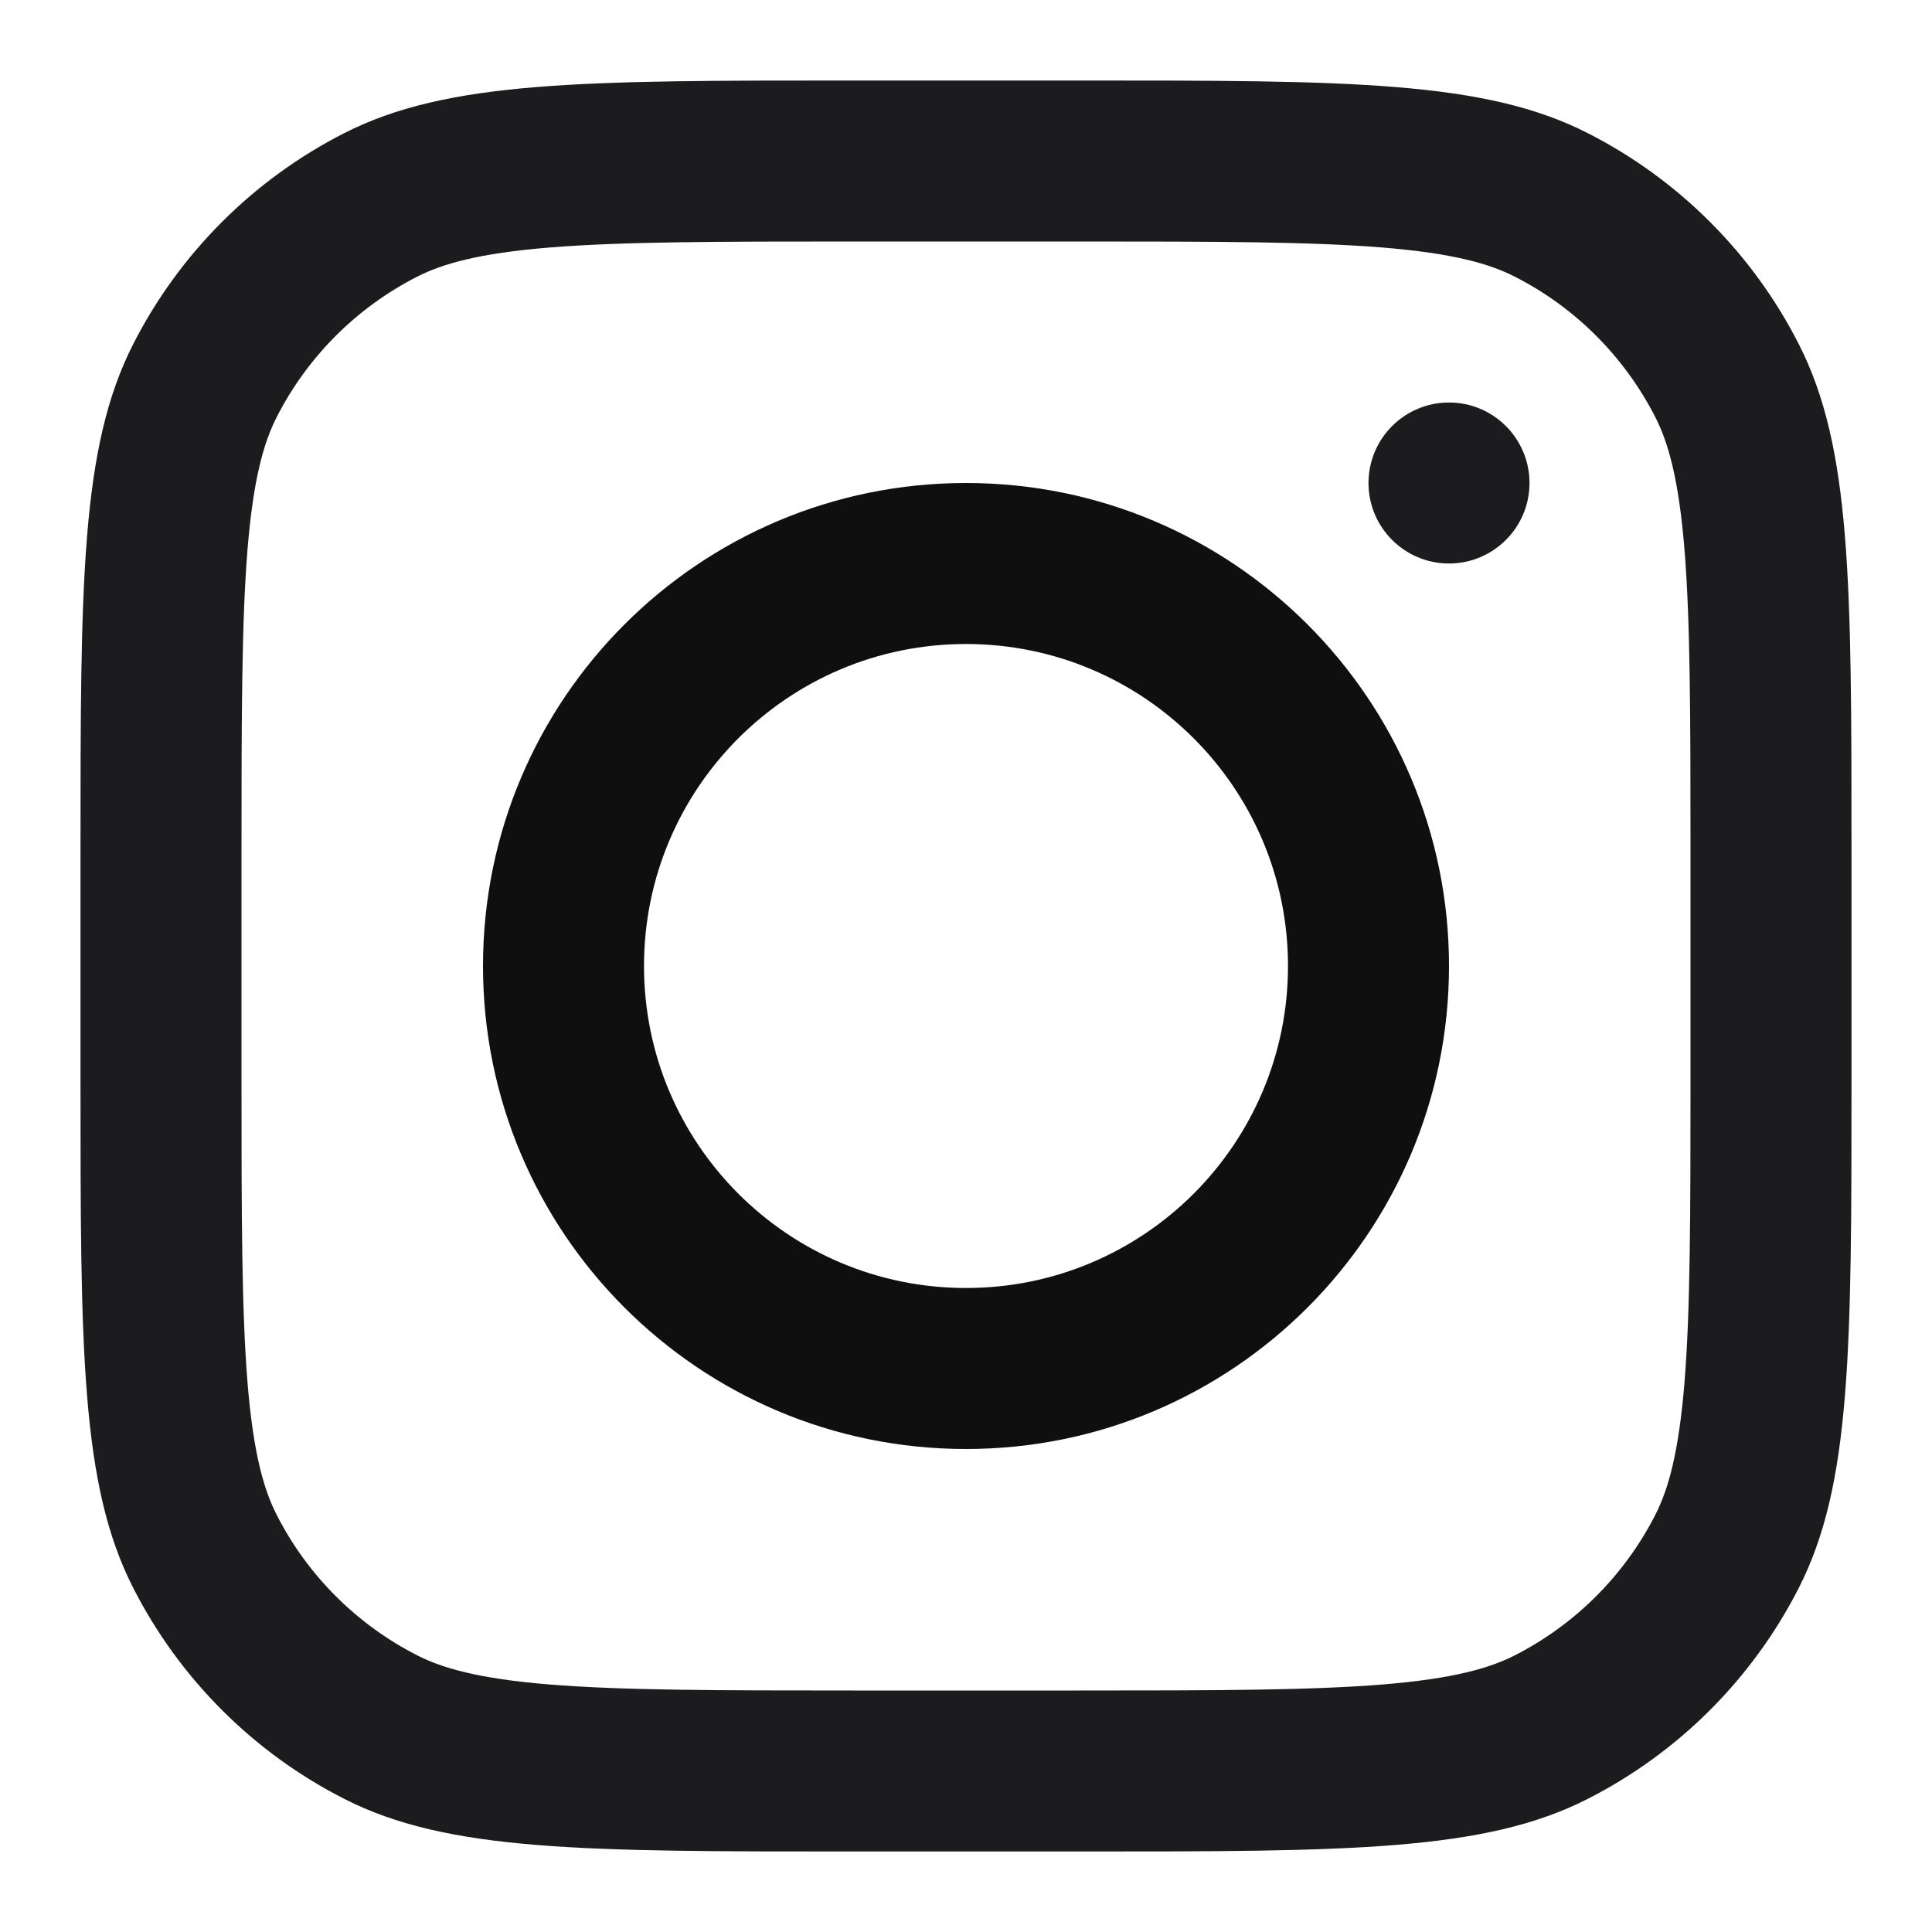
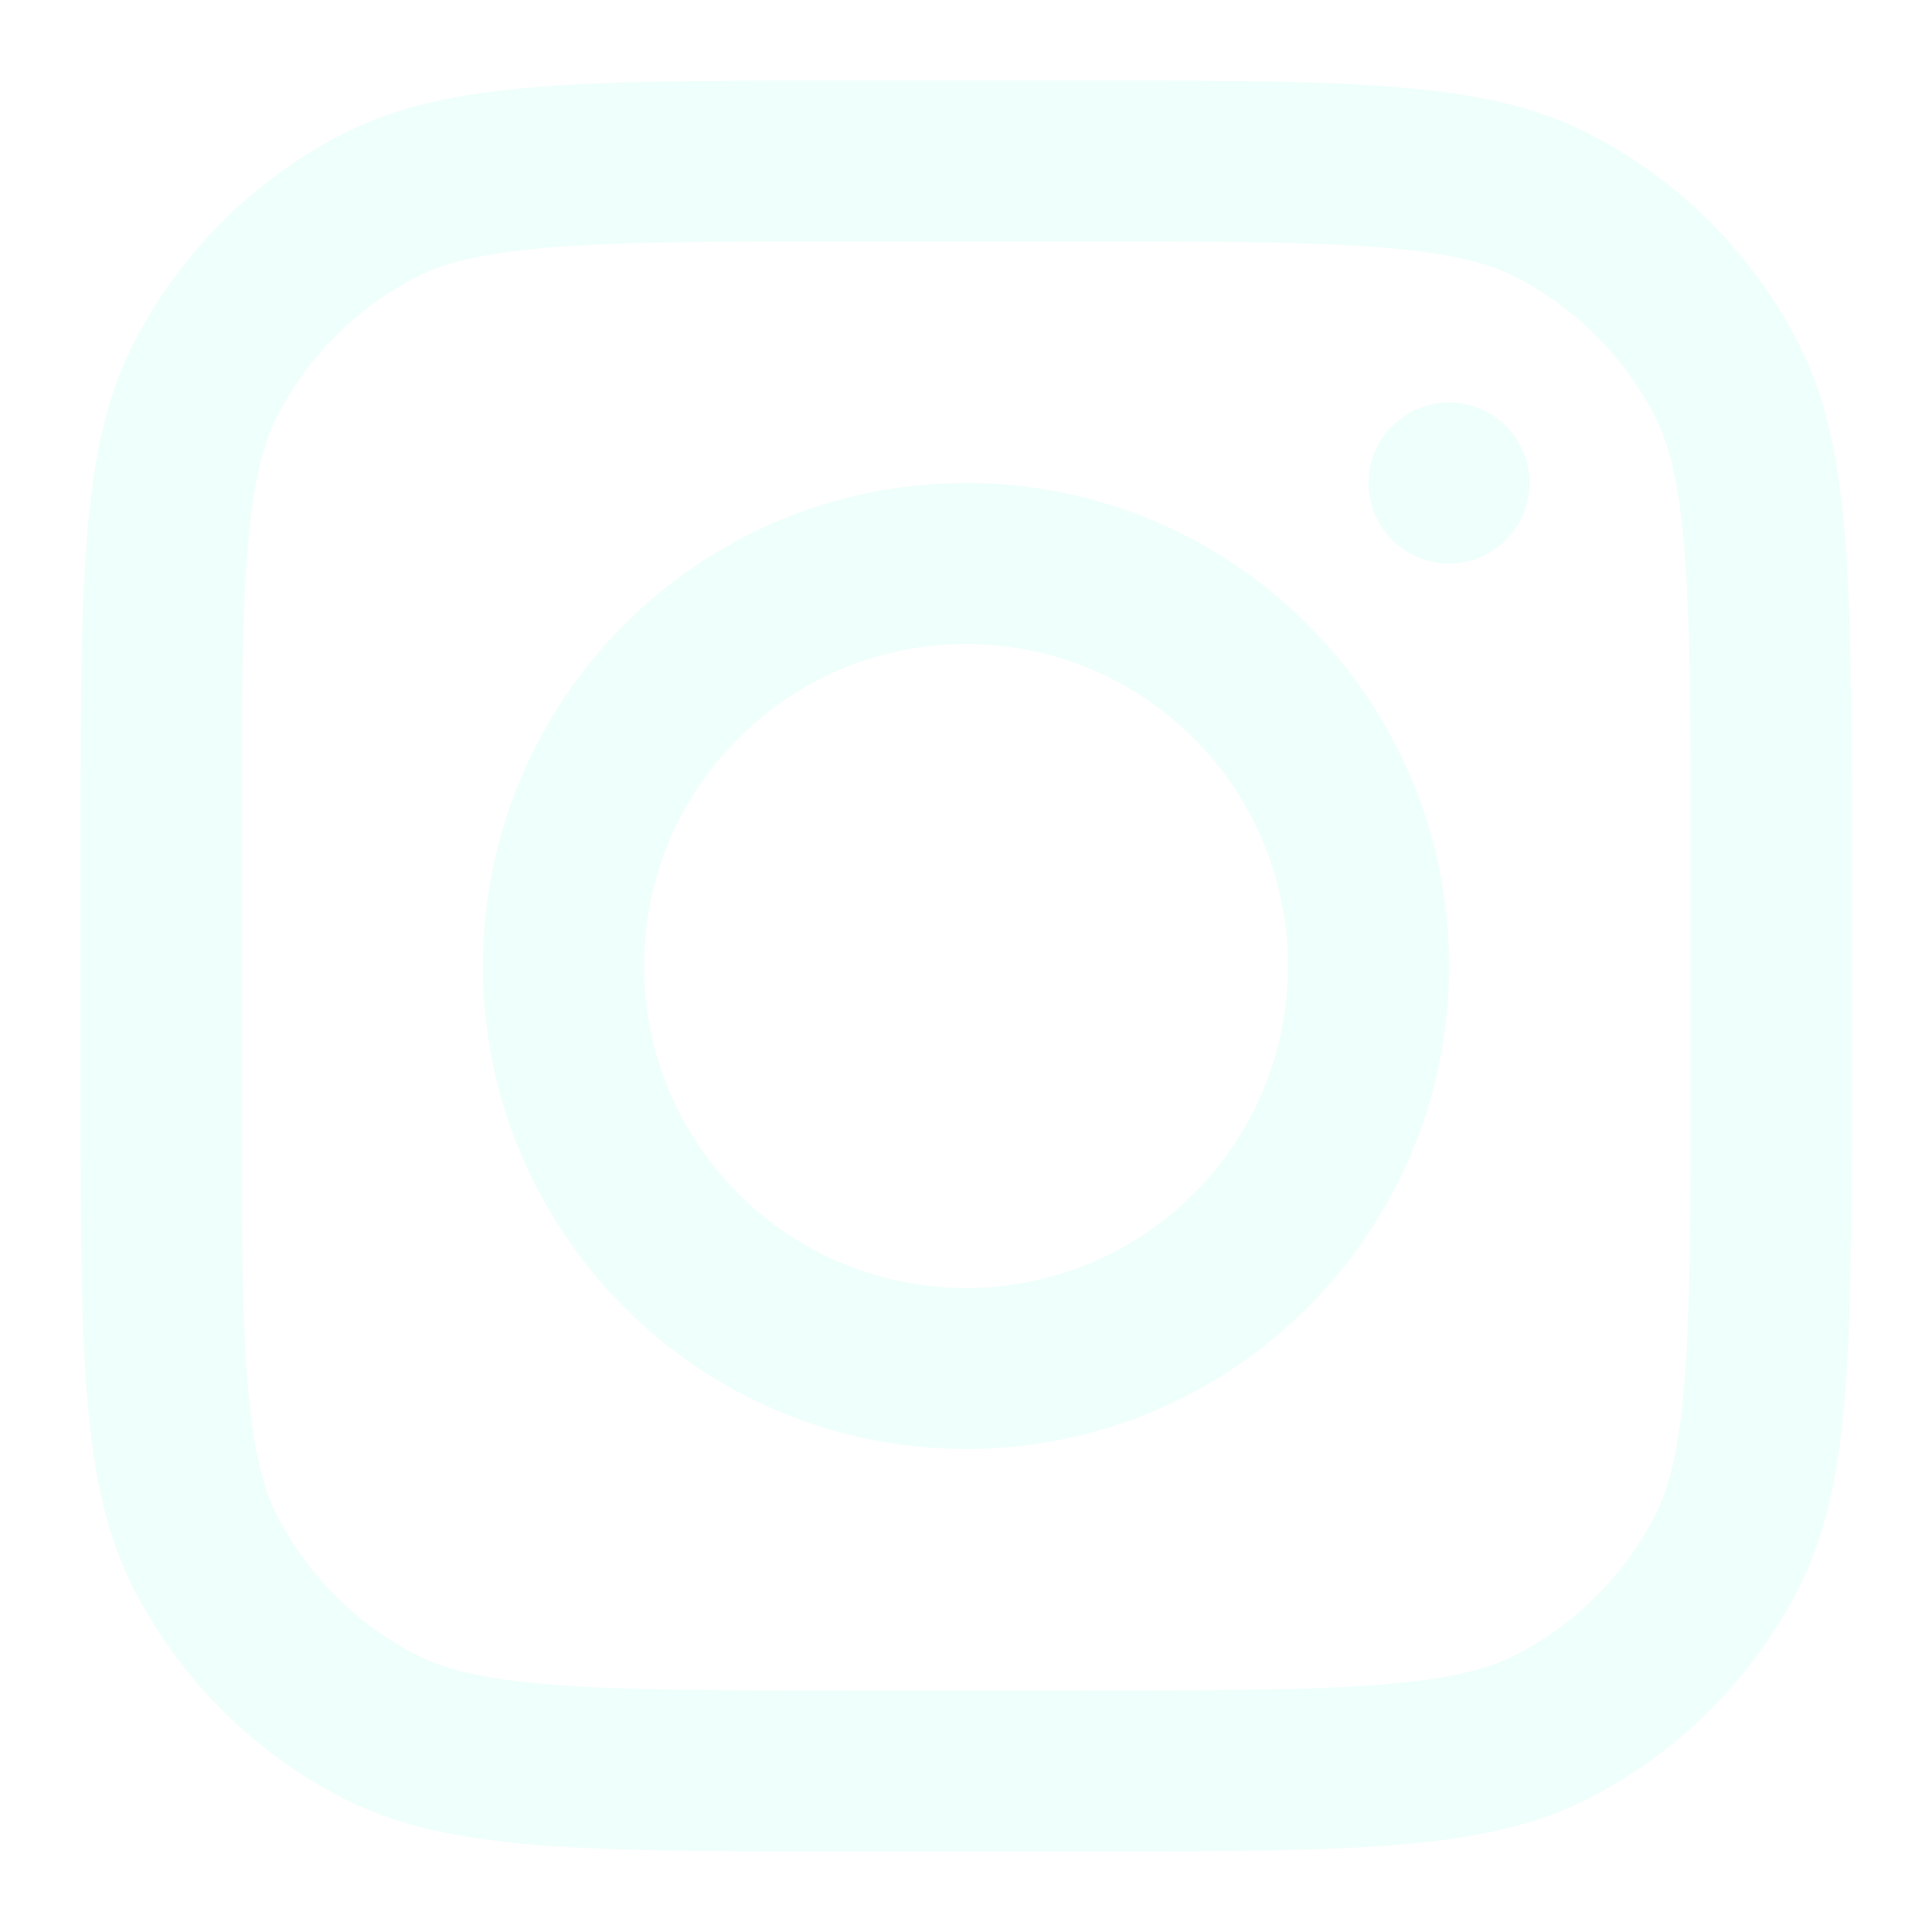
<svg xmlns="http://www.w3.org/2000/svg" width="25px" viewBox="0 0 24 24" fill="none">
-   <path fill-rule="evenodd" clip-rule="evenodd" d="M12 18C15.314 18 18 15.314 18 12C18 8.686 15.314 6 12 6C8.686 6 6 8.686 6 12C6 15.314 8.686 18 12 18ZM12 16C14.209 16 16 14.209 16 12C16 9.791 14.209 8 12 8C9.791 8 8 9.791 8 12C8 14.209 9.791 16 12 16Z" fill="#0F0F0F" />
-   <path d="M18 5C17.448 5 17 5.448 17 6C17 6.552 17.448 7 18 7C18.552 7 19 6.552 19 6C19 5.448 18.552 5 18 5Z" fill="#1C1C1E" />
-   <path fill-rule="evenodd" clip-rule="evenodd" d="M1.654 4.276C1 5.56 1 7.24 1 10.6V13.4C1 16.76 1 18.441 1.654 19.724C2.229 20.853 3.147 21.771 4.276 22.346C5.56 23 7.24 23 10.6 23H13.4C16.76 23 18.441 23 19.724 22.346C20.853 21.771 21.771 20.853 22.346 19.724C23 18.441 23 16.76 23 13.4V10.6C23 7.24 23 5.56 22.346 4.276C21.771 3.147 20.853 2.229 19.724 1.654C18.441 1 16.76 1 13.4 1H10.6C7.24 1 5.56 1 4.276 1.654C3.147 2.229 2.229 3.147 1.654 4.276ZM13.4 3H10.6C8.887 3 7.722 3.002 6.822 3.075C5.945 3.147 5.497 3.277 5.184 3.436C4.431 3.819 3.819 4.431 3.436 5.184C3.277 5.497 3.147 5.945 3.075 6.822C3.002 7.722 3 8.887 3 10.6V13.4C3 15.113 3.002 16.278 3.075 17.178C3.147 18.055 3.277 18.503 3.436 18.816C3.819 19.569 4.431 20.18 5.184 20.564C5.497 20.723 5.945 20.853 6.822 20.925C7.722 20.998 8.887 21 10.6 21H13.4C15.113 21 16.278 20.998 17.178 20.925C18.055 20.853 18.503 20.723 18.816 20.564C19.569 20.18 20.18 19.569 20.564 18.816C20.723 18.503 20.853 18.055 20.925 17.178C20.998 16.278 21 15.113 21 13.4V10.6C21 8.887 20.998 7.722 20.925 6.822C20.853 5.945 20.723 5.497 20.564 5.184C20.18 4.431 19.569 3.819 18.816 3.436C18.503 3.277 18.055 3.147 17.178 3.075C16.278 3.002 15.113 3 13.4 3Z" fill="#1C1C1E" />
+   <path fill-rule="evenodd" clip-rule="evenodd" d="M12 18C15.314 18 18 15.314 18 12C18 8.686 15.314 6 12 6C8.686 6 6 8.686 6 12C6 15.314 8.686 18 12 18ZM12 16C14.209 16 16 14.209 16 12C16 9.791 14.209 8 12 8C9.791 8 8 9.791 8 12C8 14.209 9.791 16 12 16Z" fill="#EFFFFB" />
+   <path d="M18 5C17.448 5 17 5.448 17 6C17 6.552 17.448 7 18 7C18.552 7 19 6.552 19 6C19 5.448 18.552 5 18 5Z" fill="#EFFFFB" />
+   <path fill-rule="evenodd" clip-rule="evenodd" d="M1.654 4.276C1 5.56 1 7.24 1 10.6V13.4C1 16.76 1 18.441 1.654 19.724C2.229 20.853 3.147 21.771 4.276 22.346C5.56 23 7.24 23 10.6 23H13.4C16.76 23 18.441 23 19.724 22.346C20.853 21.771 21.771 20.853 22.346 19.724C23 18.441 23 16.76 23 13.4V10.6C23 7.24 23 5.56 22.346 4.276C21.771 3.147 20.853 2.229 19.724 1.654C18.441 1 16.76 1 13.4 1H10.6C7.24 1 5.56 1 4.276 1.654C3.147 2.229 2.229 3.147 1.654 4.276ZM13.4 3H10.6C8.887 3 7.722 3.002 6.822 3.075C5.945 3.147 5.497 3.277 5.184 3.436C4.431 3.819 3.819 4.431 3.436 5.184C3.277 5.497 3.147 5.945 3.075 6.822C3.002 7.722 3 8.887 3 10.6V13.4C3 15.113 3.002 16.278 3.075 17.178C3.147 18.055 3.277 18.503 3.436 18.816C3.819 19.569 4.431 20.18 5.184 20.564C5.497 20.723 5.945 20.853 6.822 20.925C7.722 20.998 8.887 21 10.6 21H13.4C15.113 21 16.278 20.998 17.178 20.925C18.055 20.853 18.503 20.723 18.816 20.564C19.569 20.18 20.18 19.569 20.564 18.816C20.723 18.503 20.853 18.055 20.925 17.178C20.998 16.278 21 15.113 21 13.4V10.6C21 8.887 20.998 7.722 20.925 6.822C20.853 5.945 20.723 5.497 20.564 5.184C20.18 4.431 19.569 3.819 18.816 3.436C18.503 3.277 18.055 3.147 17.178 3.075C16.278 3.002 15.113 3 13.4 3Z" fill="#EFFFFB" />
</svg>
